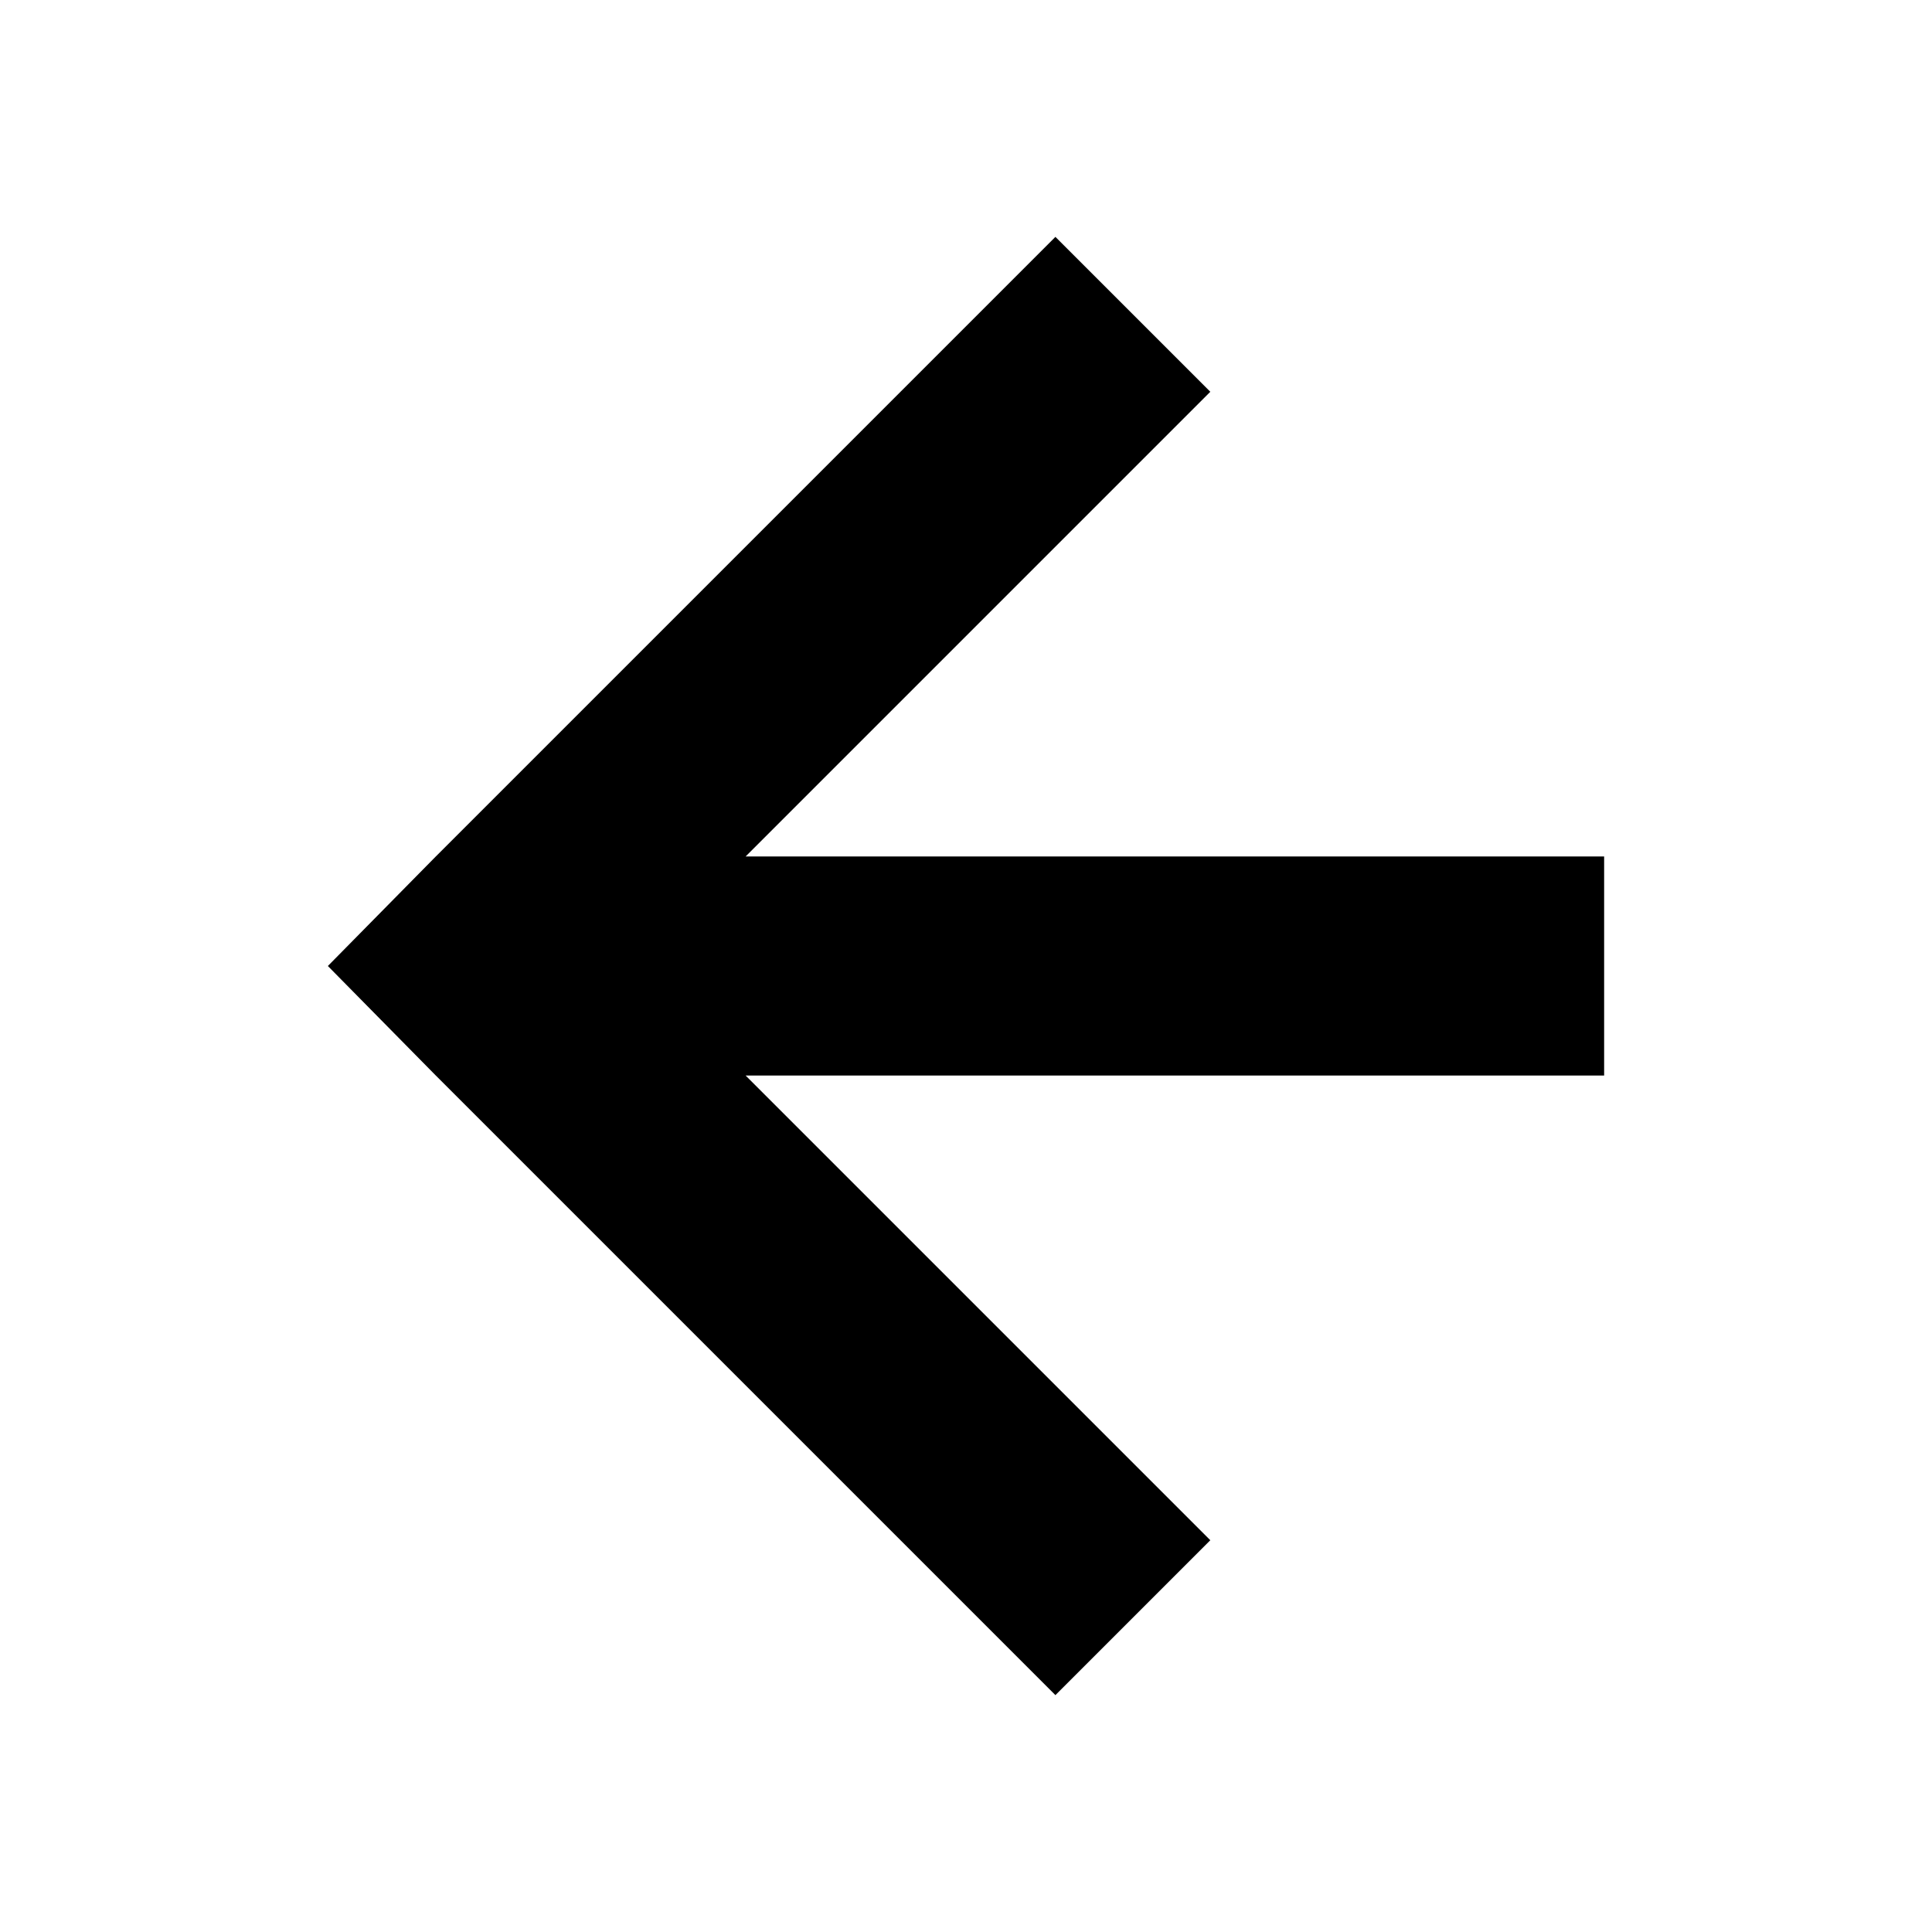
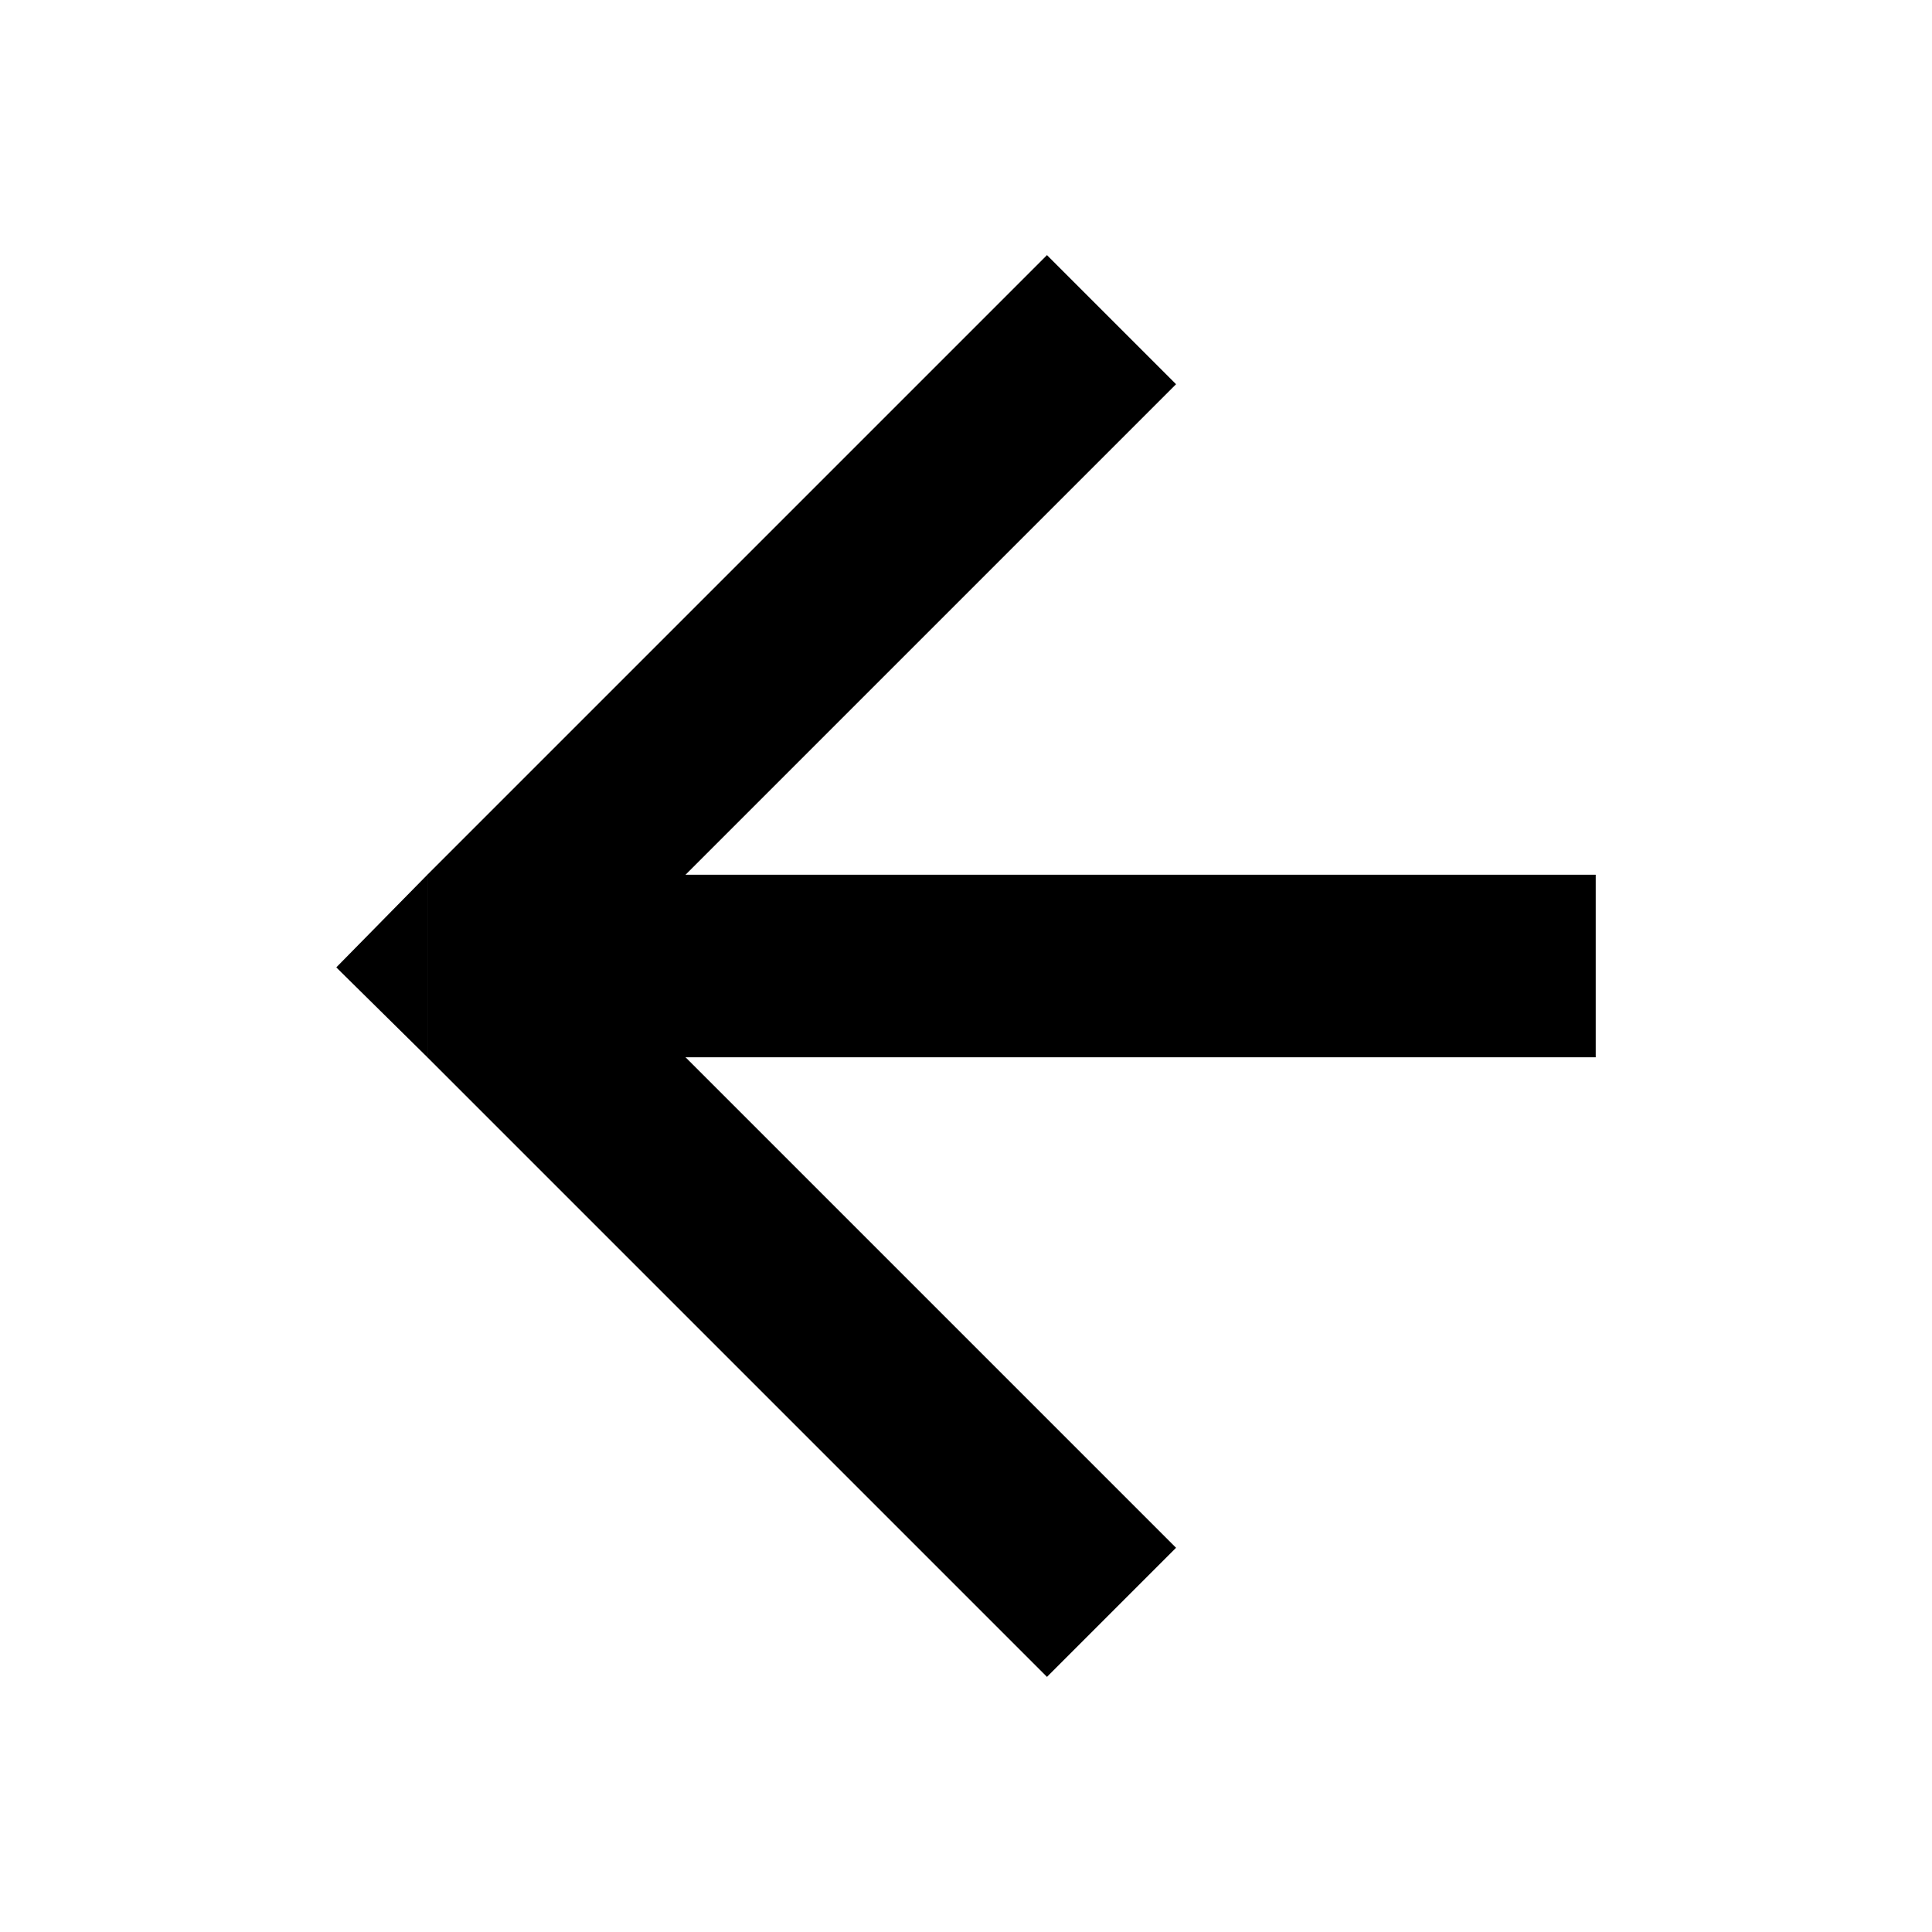
<svg xmlns="http://www.w3.org/2000/svg" width="1000" height="1000" viewBox="0 0 264.583 264.583" version="1.1" id="svg1986">
  <defs id="defs1980" />
  <g id="layer1">
-     <g id="g6675" transform="translate(-1.452167,-5.821347)">
-       <path id="rect3741" style="fill:#000000;stroke-width:0.942" d="m 145.988,38.26 -84.853,84.853 -14.782,15 14.782,15 84.853,84.853 21.213,-21.213 -63.64,-63.64 h 117.574 V 123.113 H 103.562 l 63.639,-63.64 z" />
+     <g id="g1563" transform="translate(-18.64285,12.37802)">
+       <rect style="fill:#000000;fill-opacity:1;stroke:none;stroke-width:25;stroke-miterlimit:4;stroke-dasharray:none;paint-order:markers fill stroke" id="rect1520" width="160" height="25" x="77.172" y="107.414" />
+       <rect style="fill:#000000;fill-opacity:1;stroke:none;stroke-width:21.651;stroke-miterlimit:4;stroke-dasharray:none;paint-order:markers fill stroke" id="rect1520-4" width="120" height="25" x="-21.384" y="130.521" transform="rotate(-45)" />
+       <rect style="fill:#000000;fill-opacity:1;stroke:none;stroke-width:21.651;stroke-miterlimit:4;stroke-dasharray:none;paint-order:markers fill stroke" id="rect1520-4-1" width="120" height="25" x="148.199" y="14.062" transform="rotate(45)" />
+       <path id="path1556" style="fill:#000000;fill-opacity:1;stroke:none;stroke-width:25;stroke-miterlimit:4;stroke-dasharray:none;paint-order:markers fill stroke" d="M 77.172,132.414 64.697,120.102 77.172,107.414 Z" />
    </g>
  </g>
</svg>
